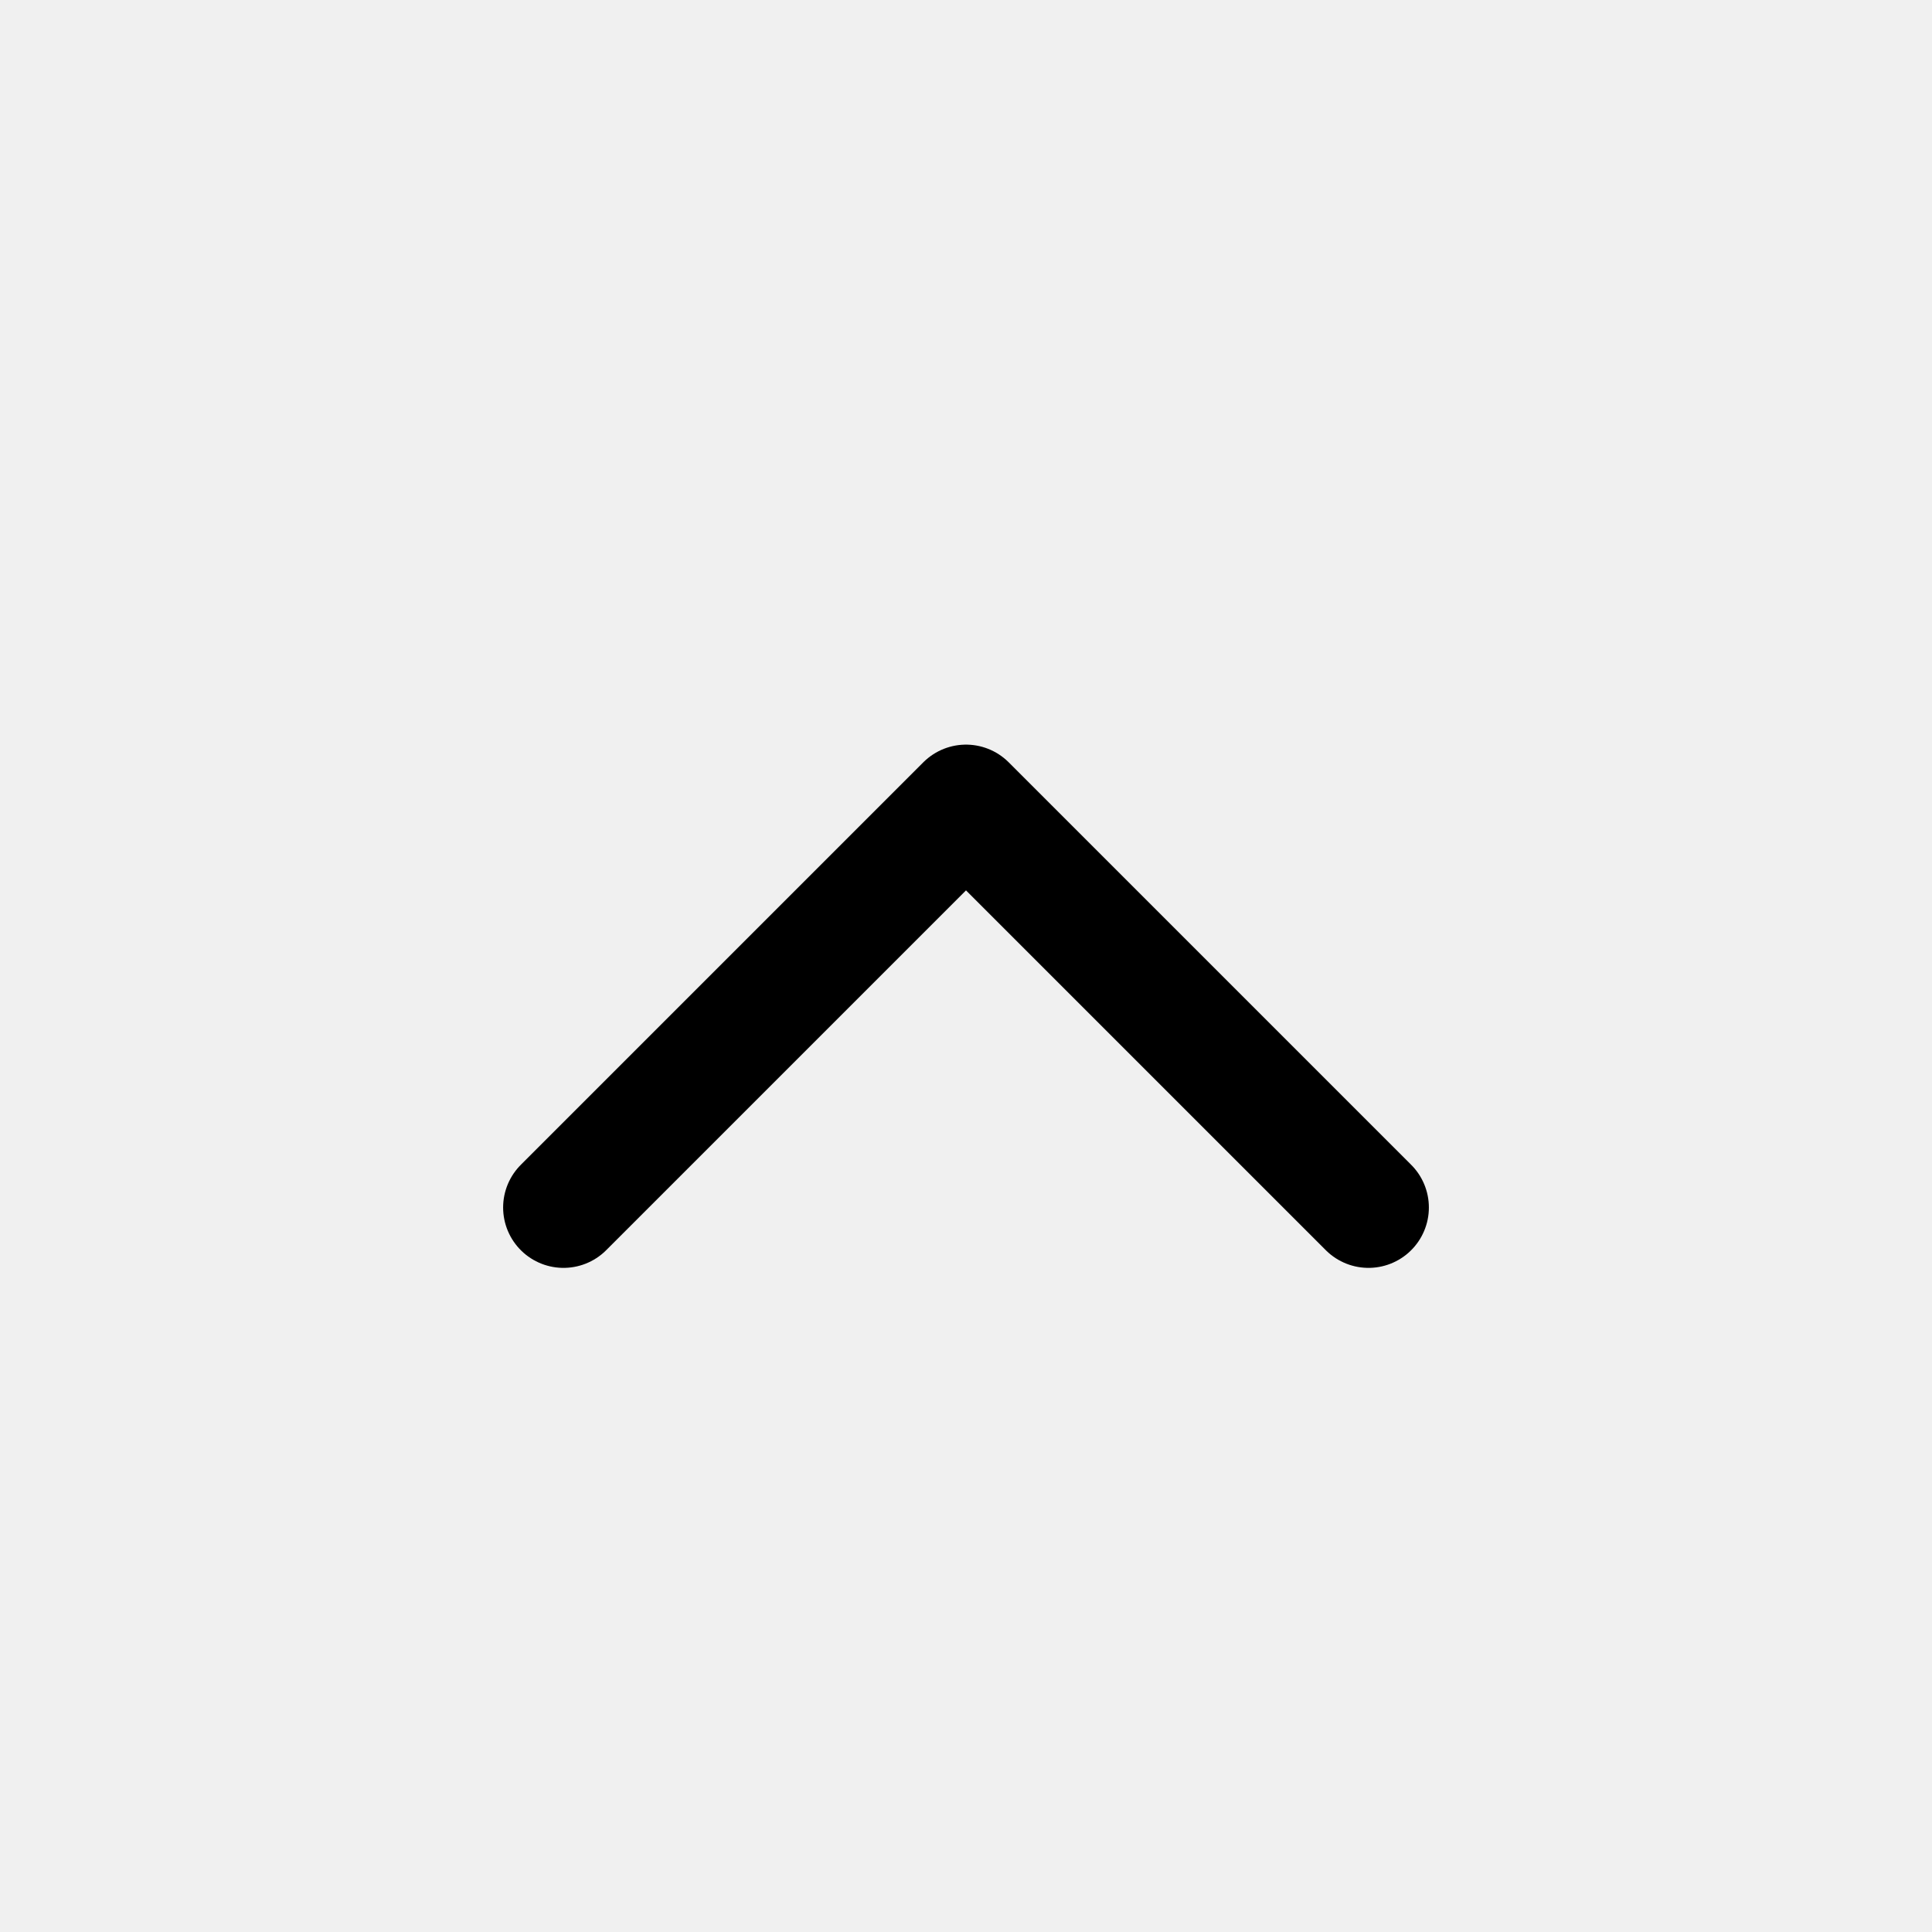
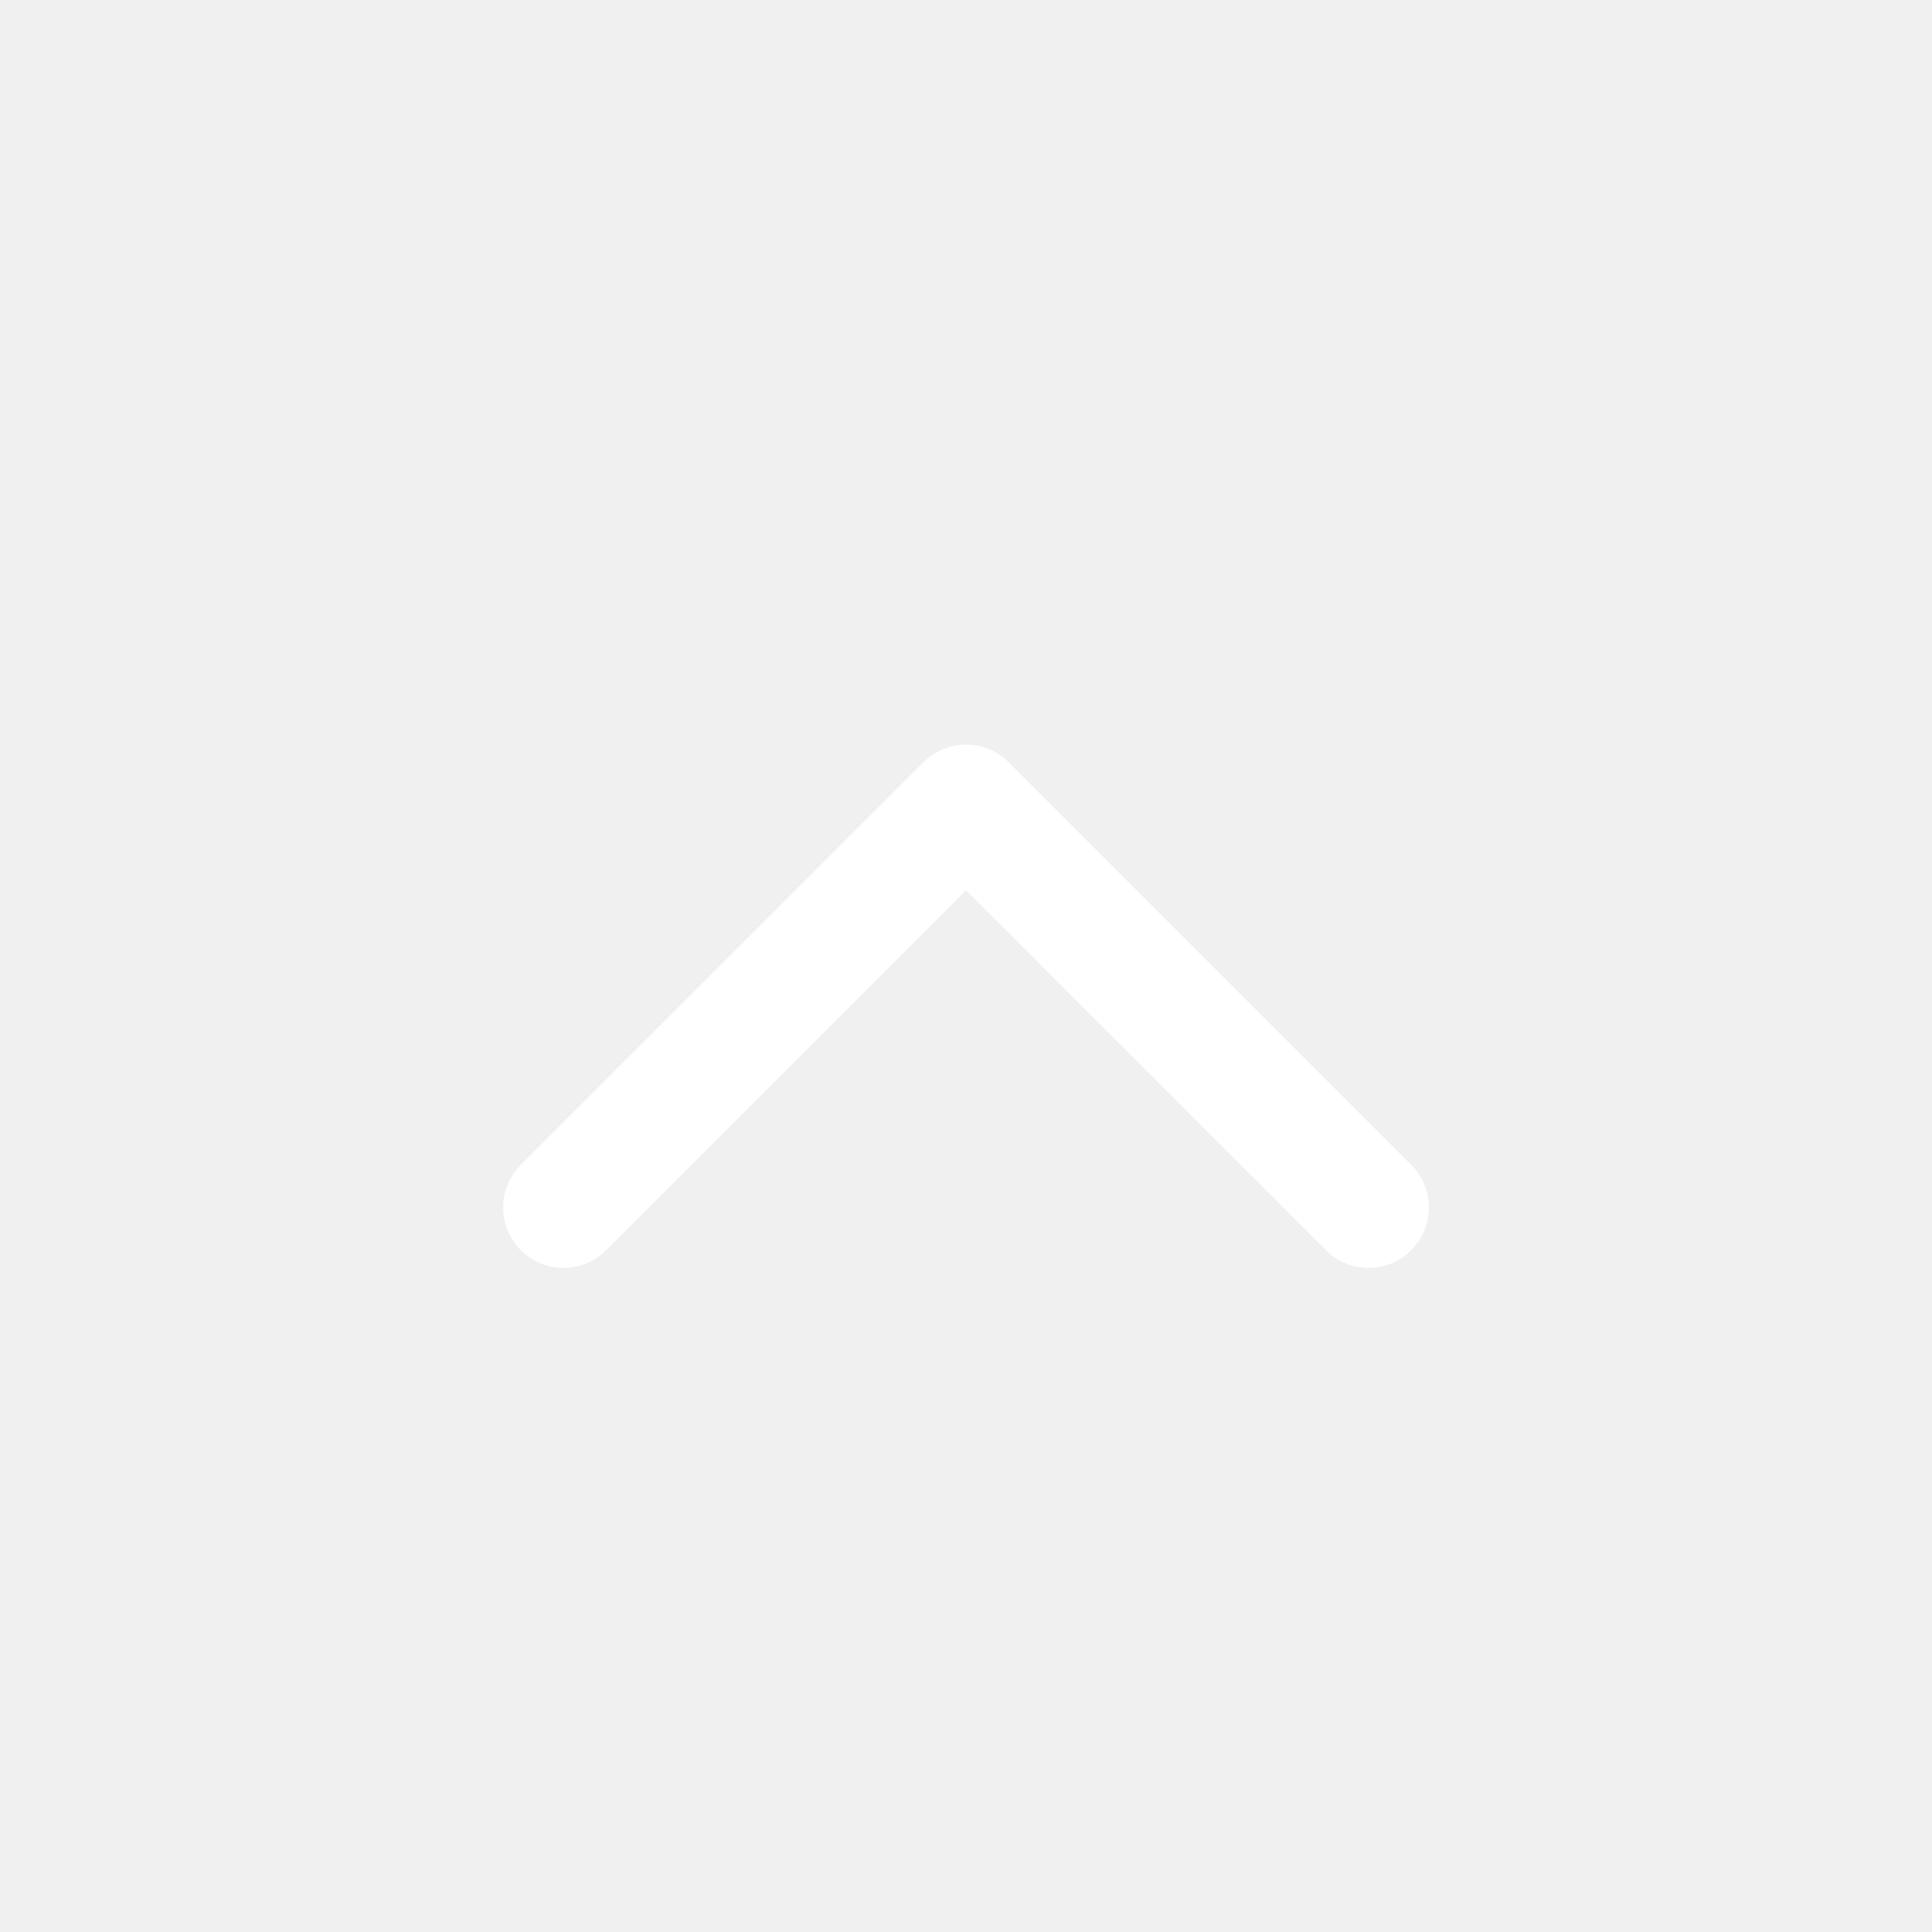
<svg xmlns="http://www.w3.org/2000/svg" width="800px" height="800px" viewBox="0 0 24 24" fill="none">
-   <path d="M17 15L12 10L7 15" stroke="#000000" stroke-width="1.5" stroke-linecap="round" stroke-linejoin="round" />
+   <path d="M17 15L12 10L7 15" stroke="#fff" stroke-width="1.5" stroke-linecap="round" stroke-linejoin="round" />
</svg>
